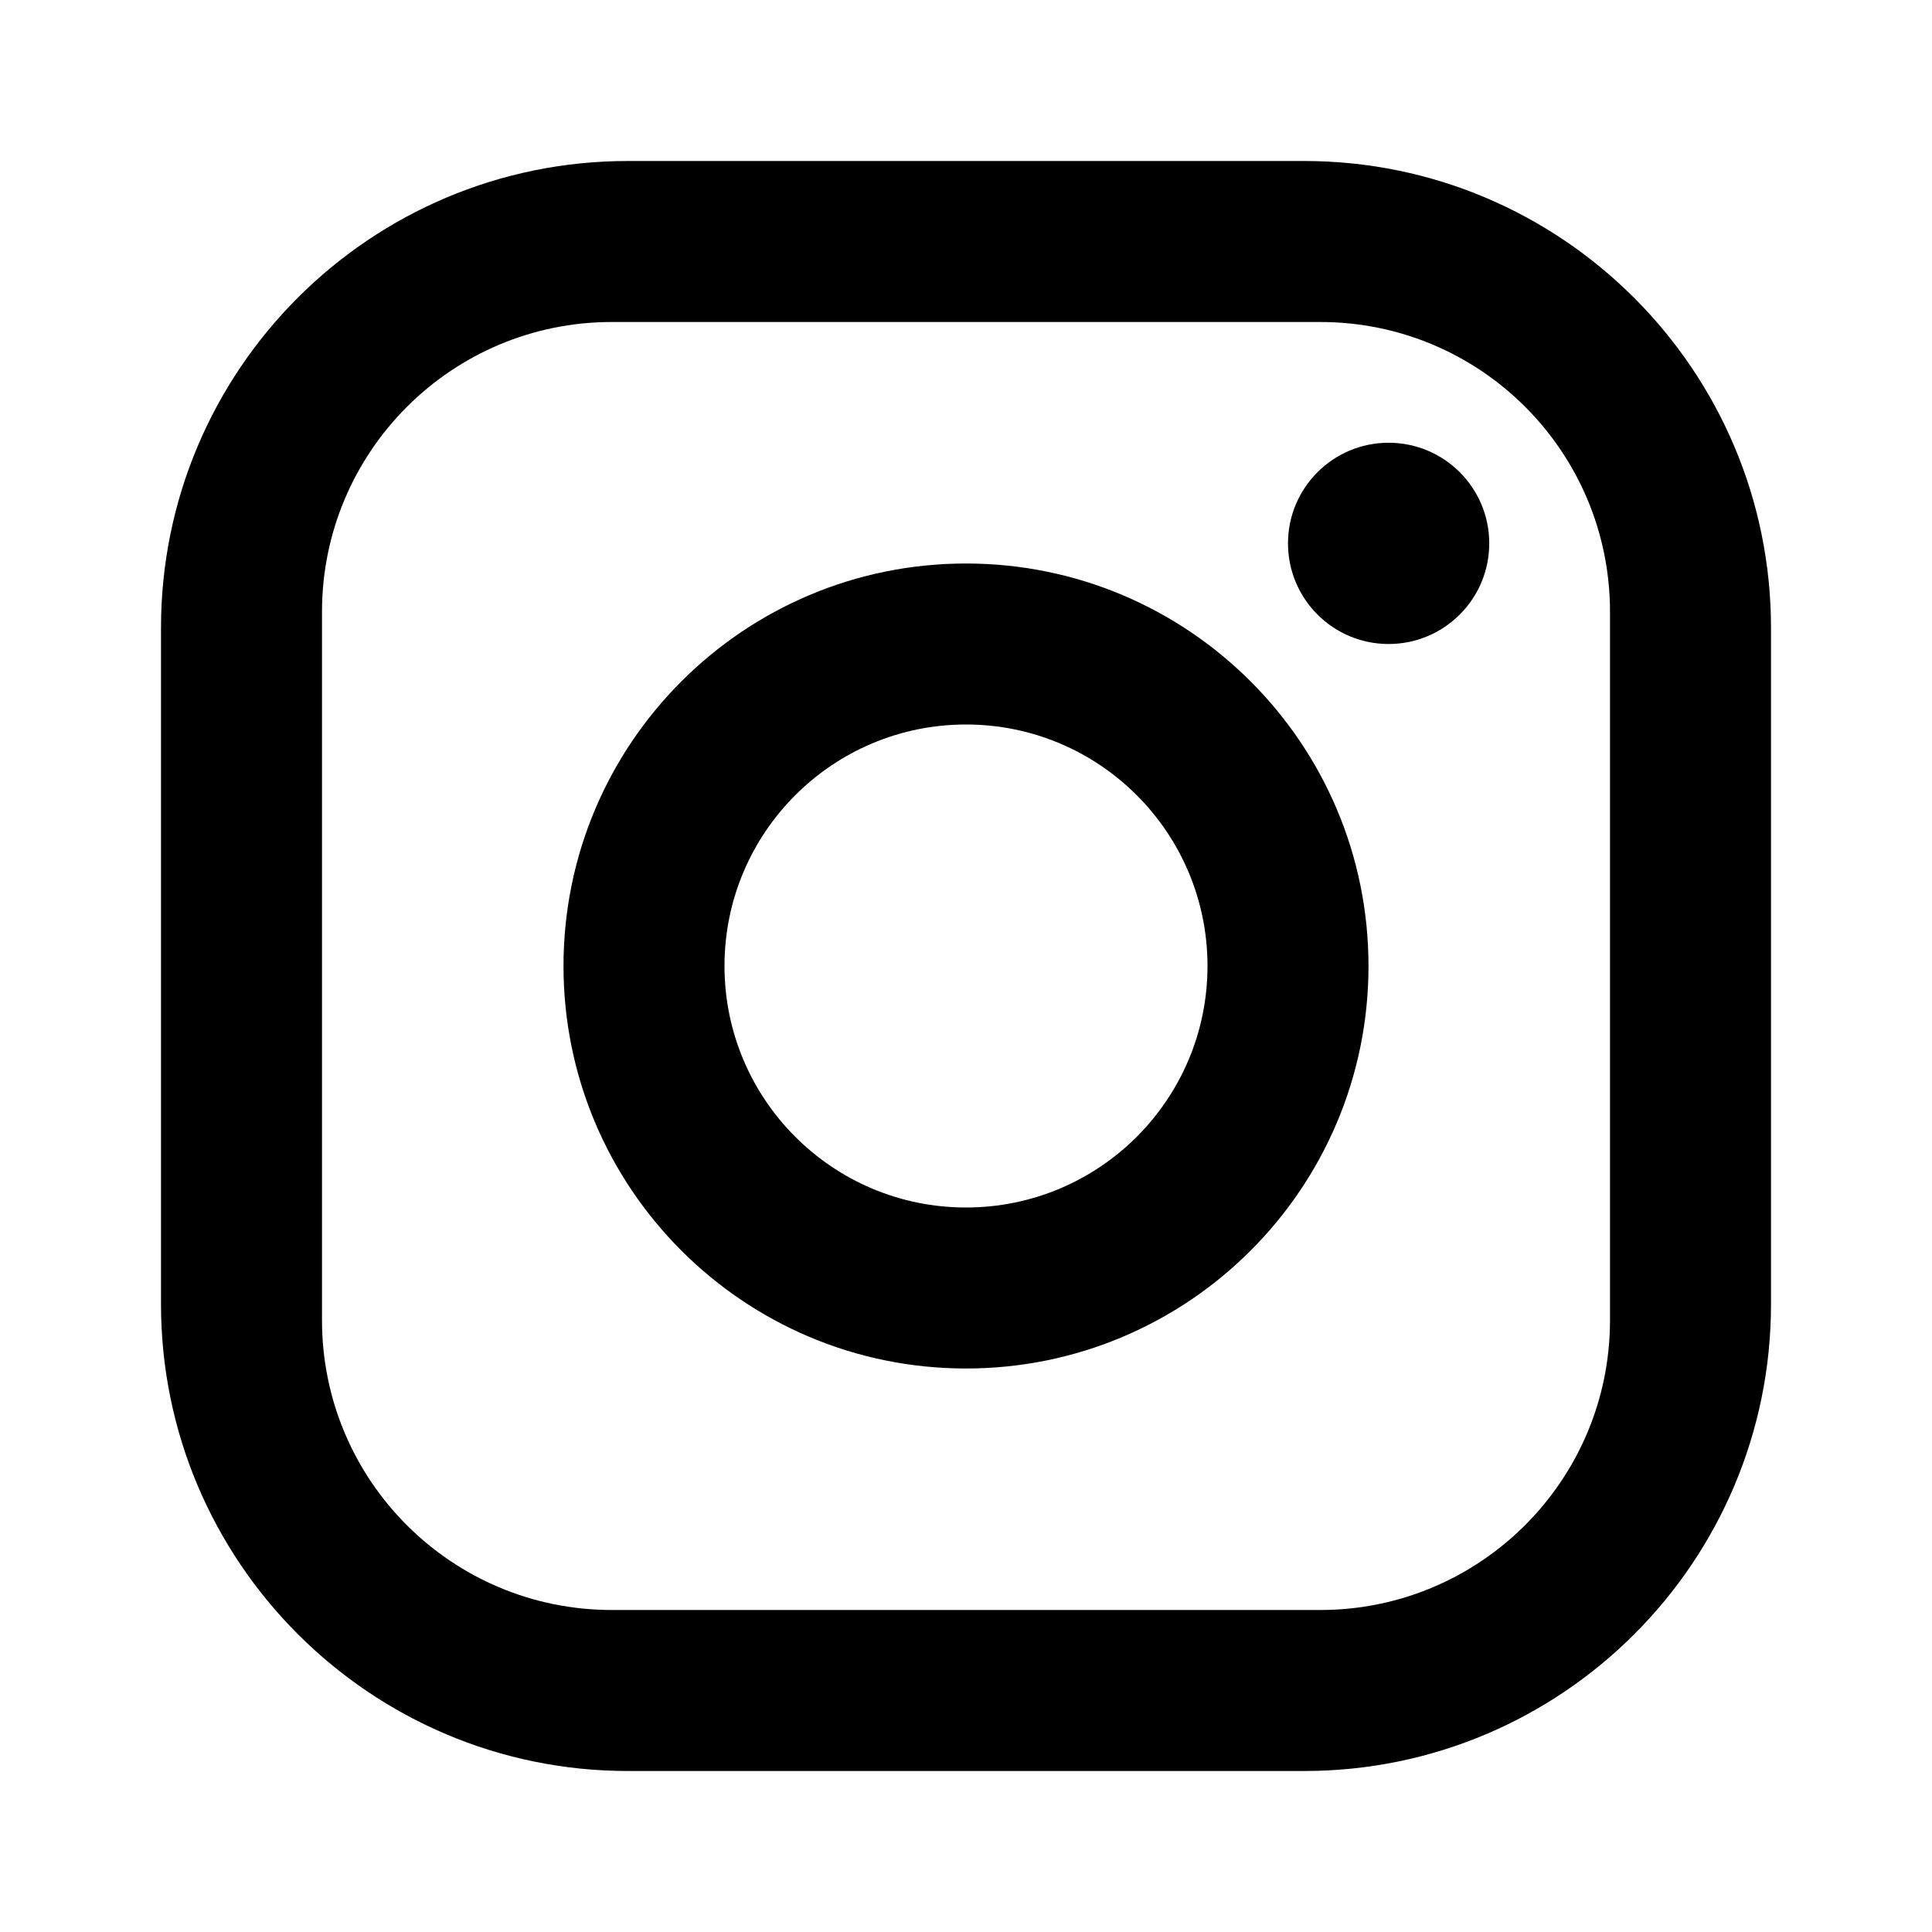
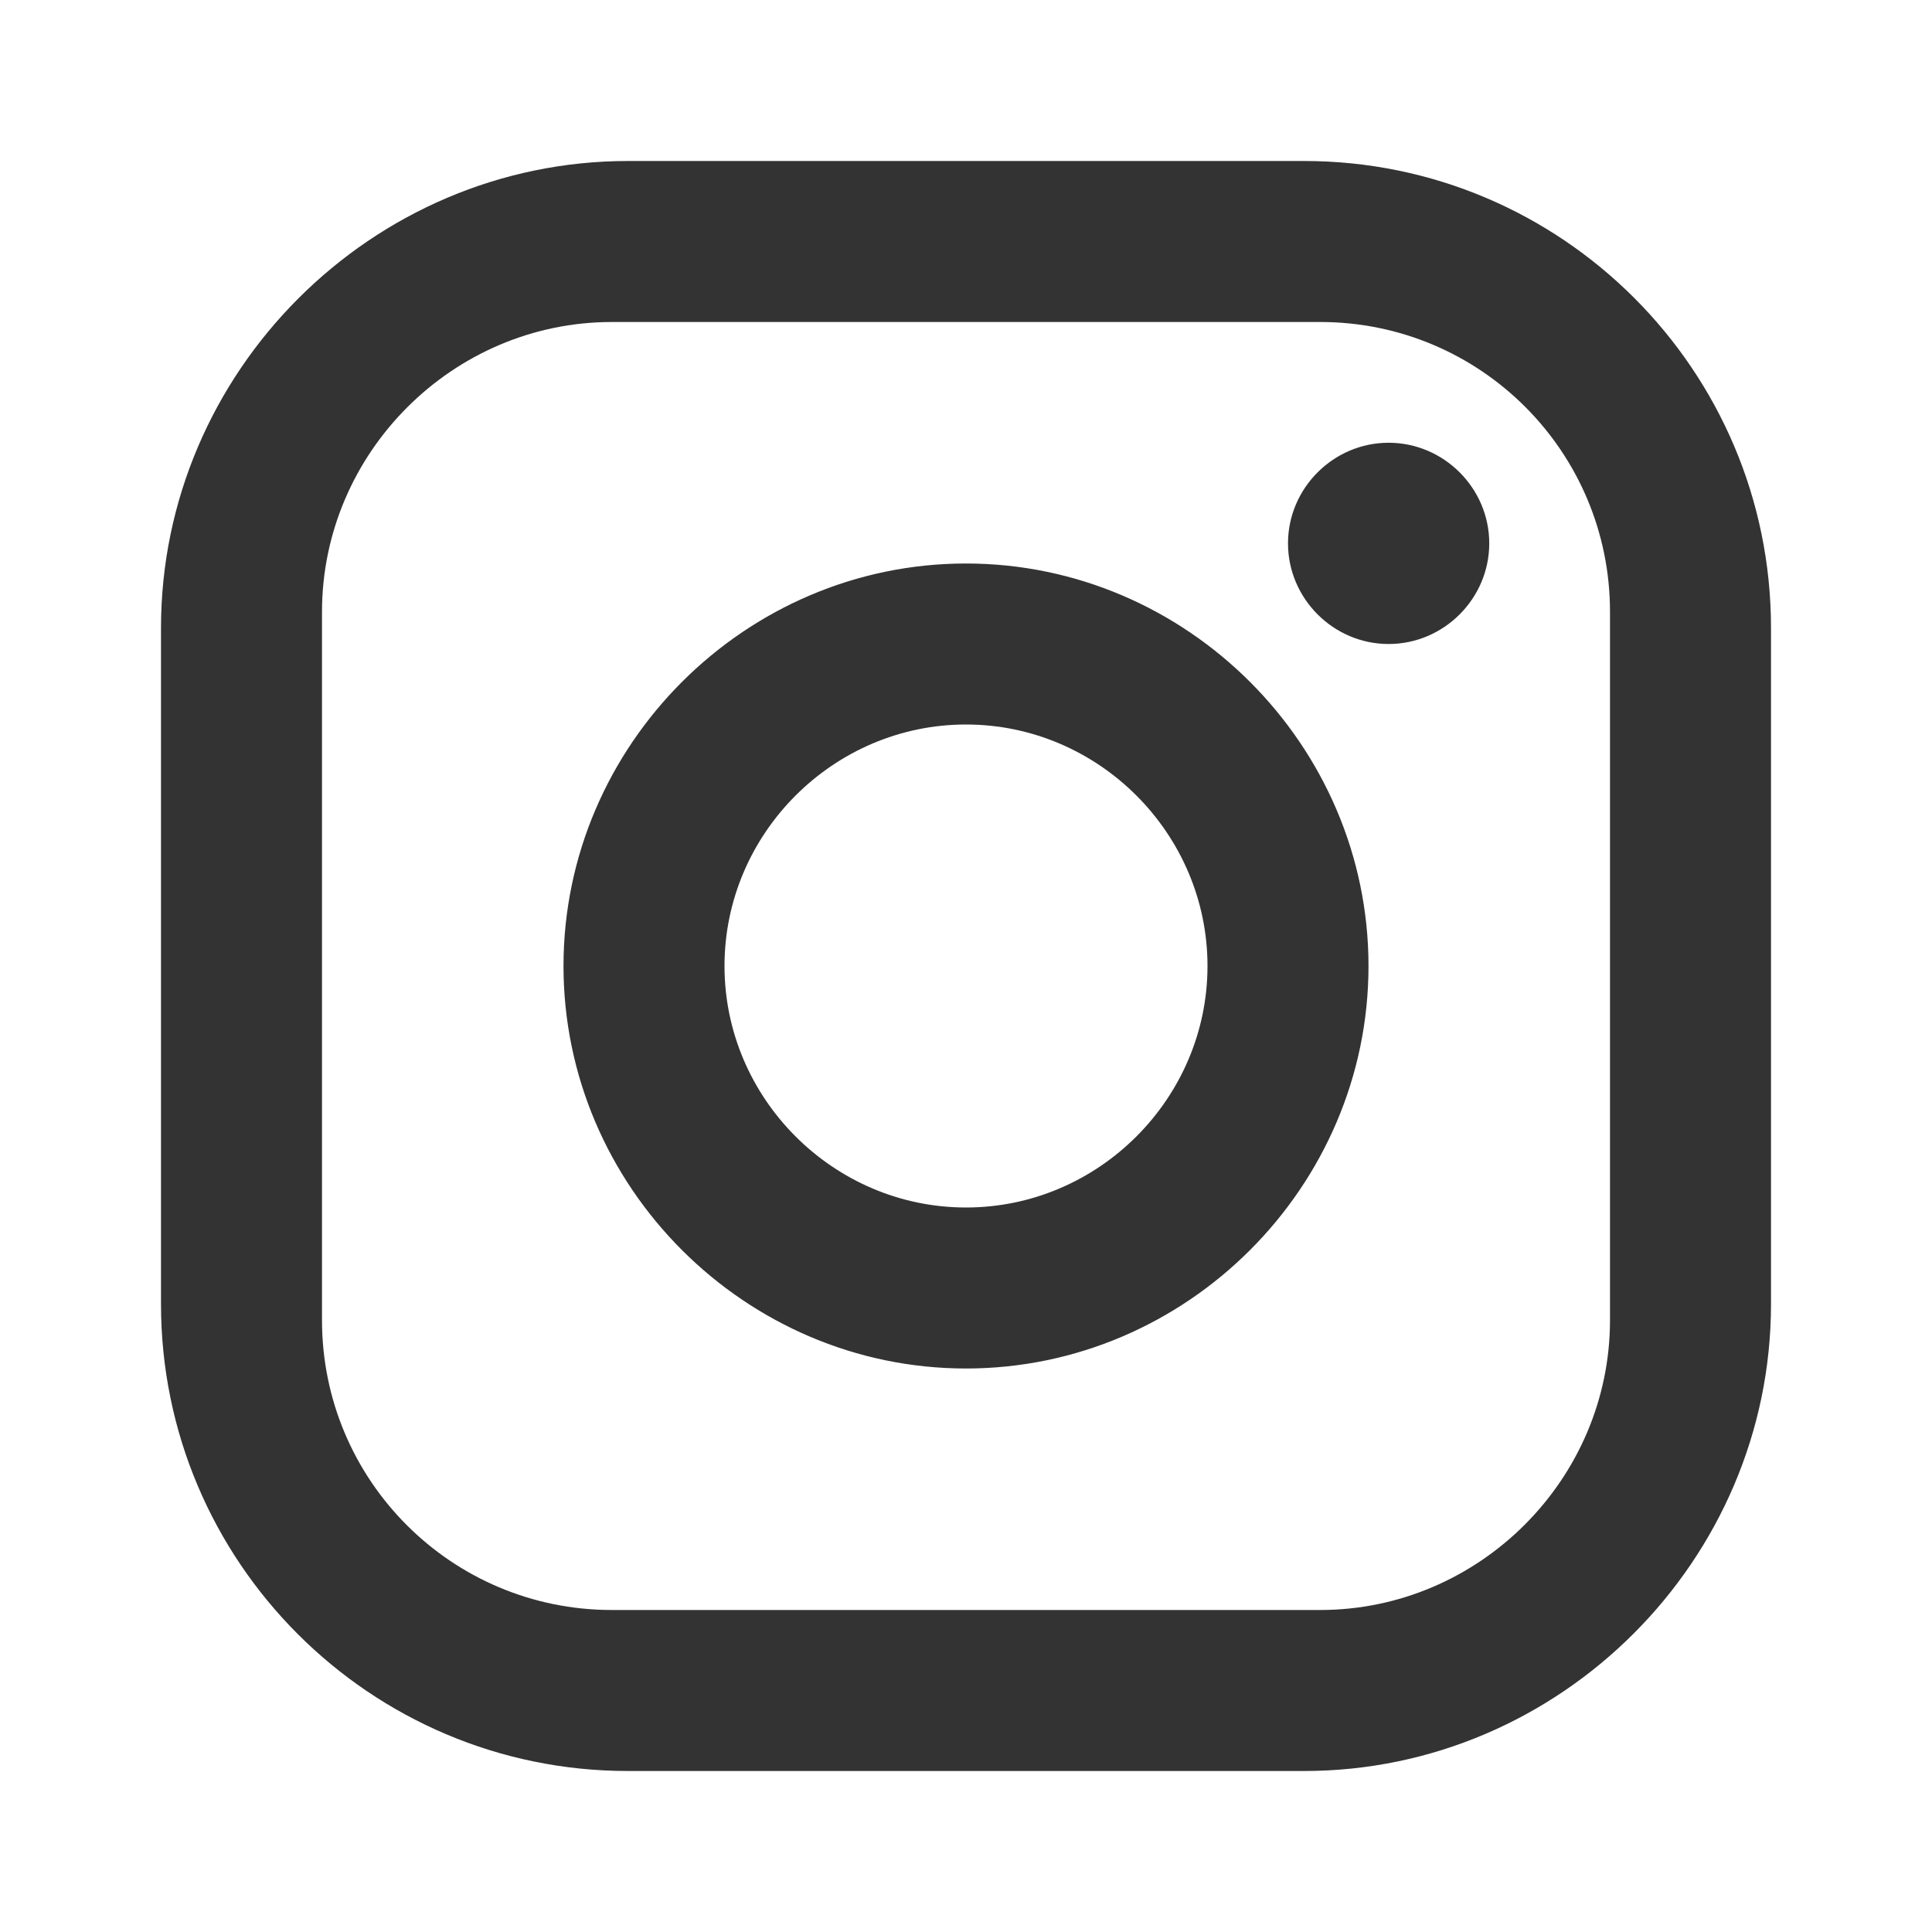
- <svg xmlns="http://www.w3.org/2000/svg" version="1.1" width="24" height="24" viewBox="0 0 24 24">
-   <path d="M7.8,2H16.2C19.4,2 22,4.6 22,7.8V16.2A5.8,5.8 0 0,1 16.2,22H7.8C4.6,22 2,19.4 2,16.2V7.8A5.8,5.8 0 0,1 7.8,2M7.6,4A3.6,3.6 0 0,0 4,7.6V16.4C4,18.39 5.61,20 7.6,20H16.4A3.6,3.6 0 0,0 20,16.4V7.6C20,5.61 18.39,4 16.4,4H7.6M17.25,5.5A1.25,1.25 0 0,1 18.5,6.75A1.25,1.25 0 0,1 17.25,8A1.25,1.25 0 0,1 16,6.75A1.25,1.25 0 0,1 17.25,5.5M12,7A5,5 0 0,1 17,12A5,5 0 0,1 12,17A5,5 0 0,1 7,12A5,5 0 0,1 12,7M12,9A3,3 0 0,0 9,12A3,3 0 0,0 12,15A3,3 0 0,0 15,12A3,3 0 0,0 12,9Z" />
+ <svg xmlns="http://www.w3.org/2000/svg" width="100%" height="100%" viewBox="0 0 24 24" version="1.1" xml:space="preserve" style="fill-rule:evenodd;clip-rule:evenodd;stroke-linejoin:round;stroke-miterlimit:2;">
+   <path d="M7.8,2L16.2,2C19.4,2 22,4.6 22,7.8L22,16.2C22,19.382 19.382,22 16.2,22L7.8,22C4.6,22 2,19.4 2,16.2L2,7.8C2,4.618 4.618,2 7.8,2M7.6,4C5.625,4 4,5.625 4,7.6L4,16.4C4,18.39 5.61,20 7.6,20L16.4,20C18.375,20 20,18.375 20,16.4L20,7.6C20,5.61 18.39,4 16.4,4L7.6,4M17.25,5.5C17.936,5.5 18.5,6.064 18.5,6.75C18.5,7.436 17.936,8 17.25,8C16.564,8 16,7.436 16,6.75C16,6.064 16.564,5.5 17.25,5.5M12,7C14.743,7 17,9.257 17,12C17,14.743 14.743,17 12,17C9.257,17 7,14.743 7,12C7,9.257 9.257,7 12,7M12,9C10.354,9 9,10.354 9,12C9,13.646 10.354,15 12,15C13.646,15 15,13.646 15,12C15,10.354 13.646,9 12,9Z" style="fill:rgb(51,51,51);fill-rule:nonzero;" />
</svg>
